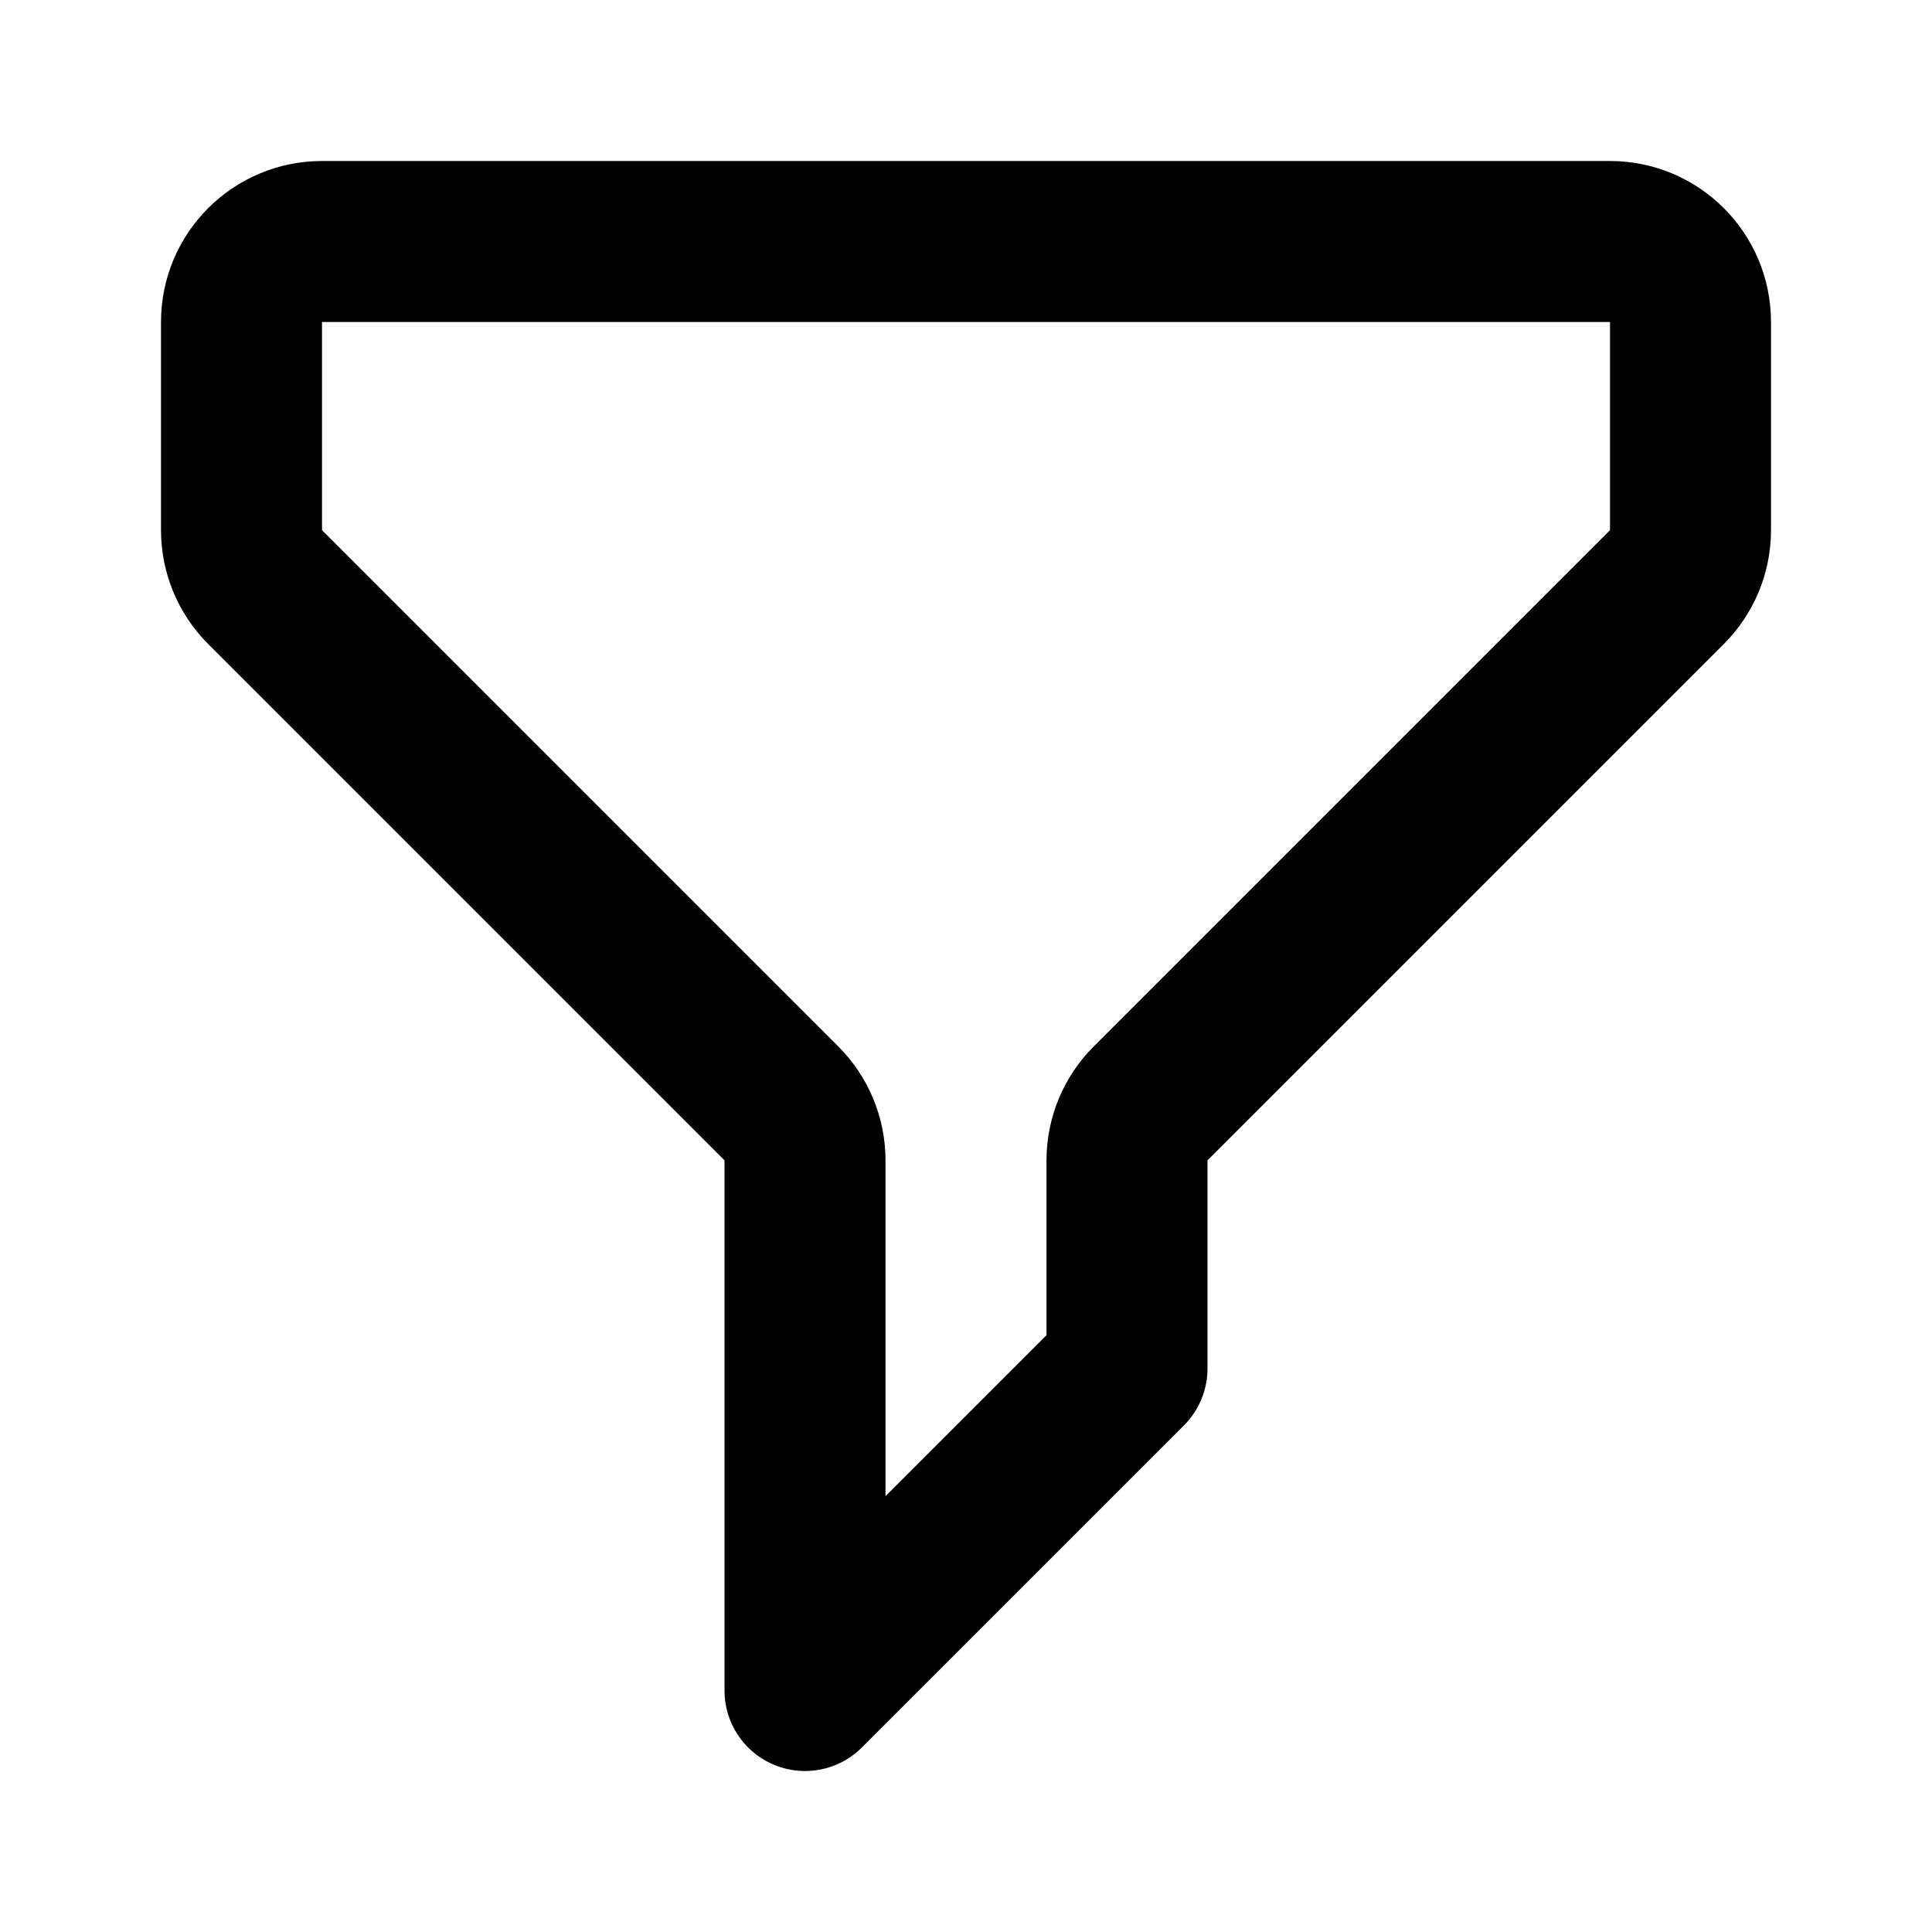
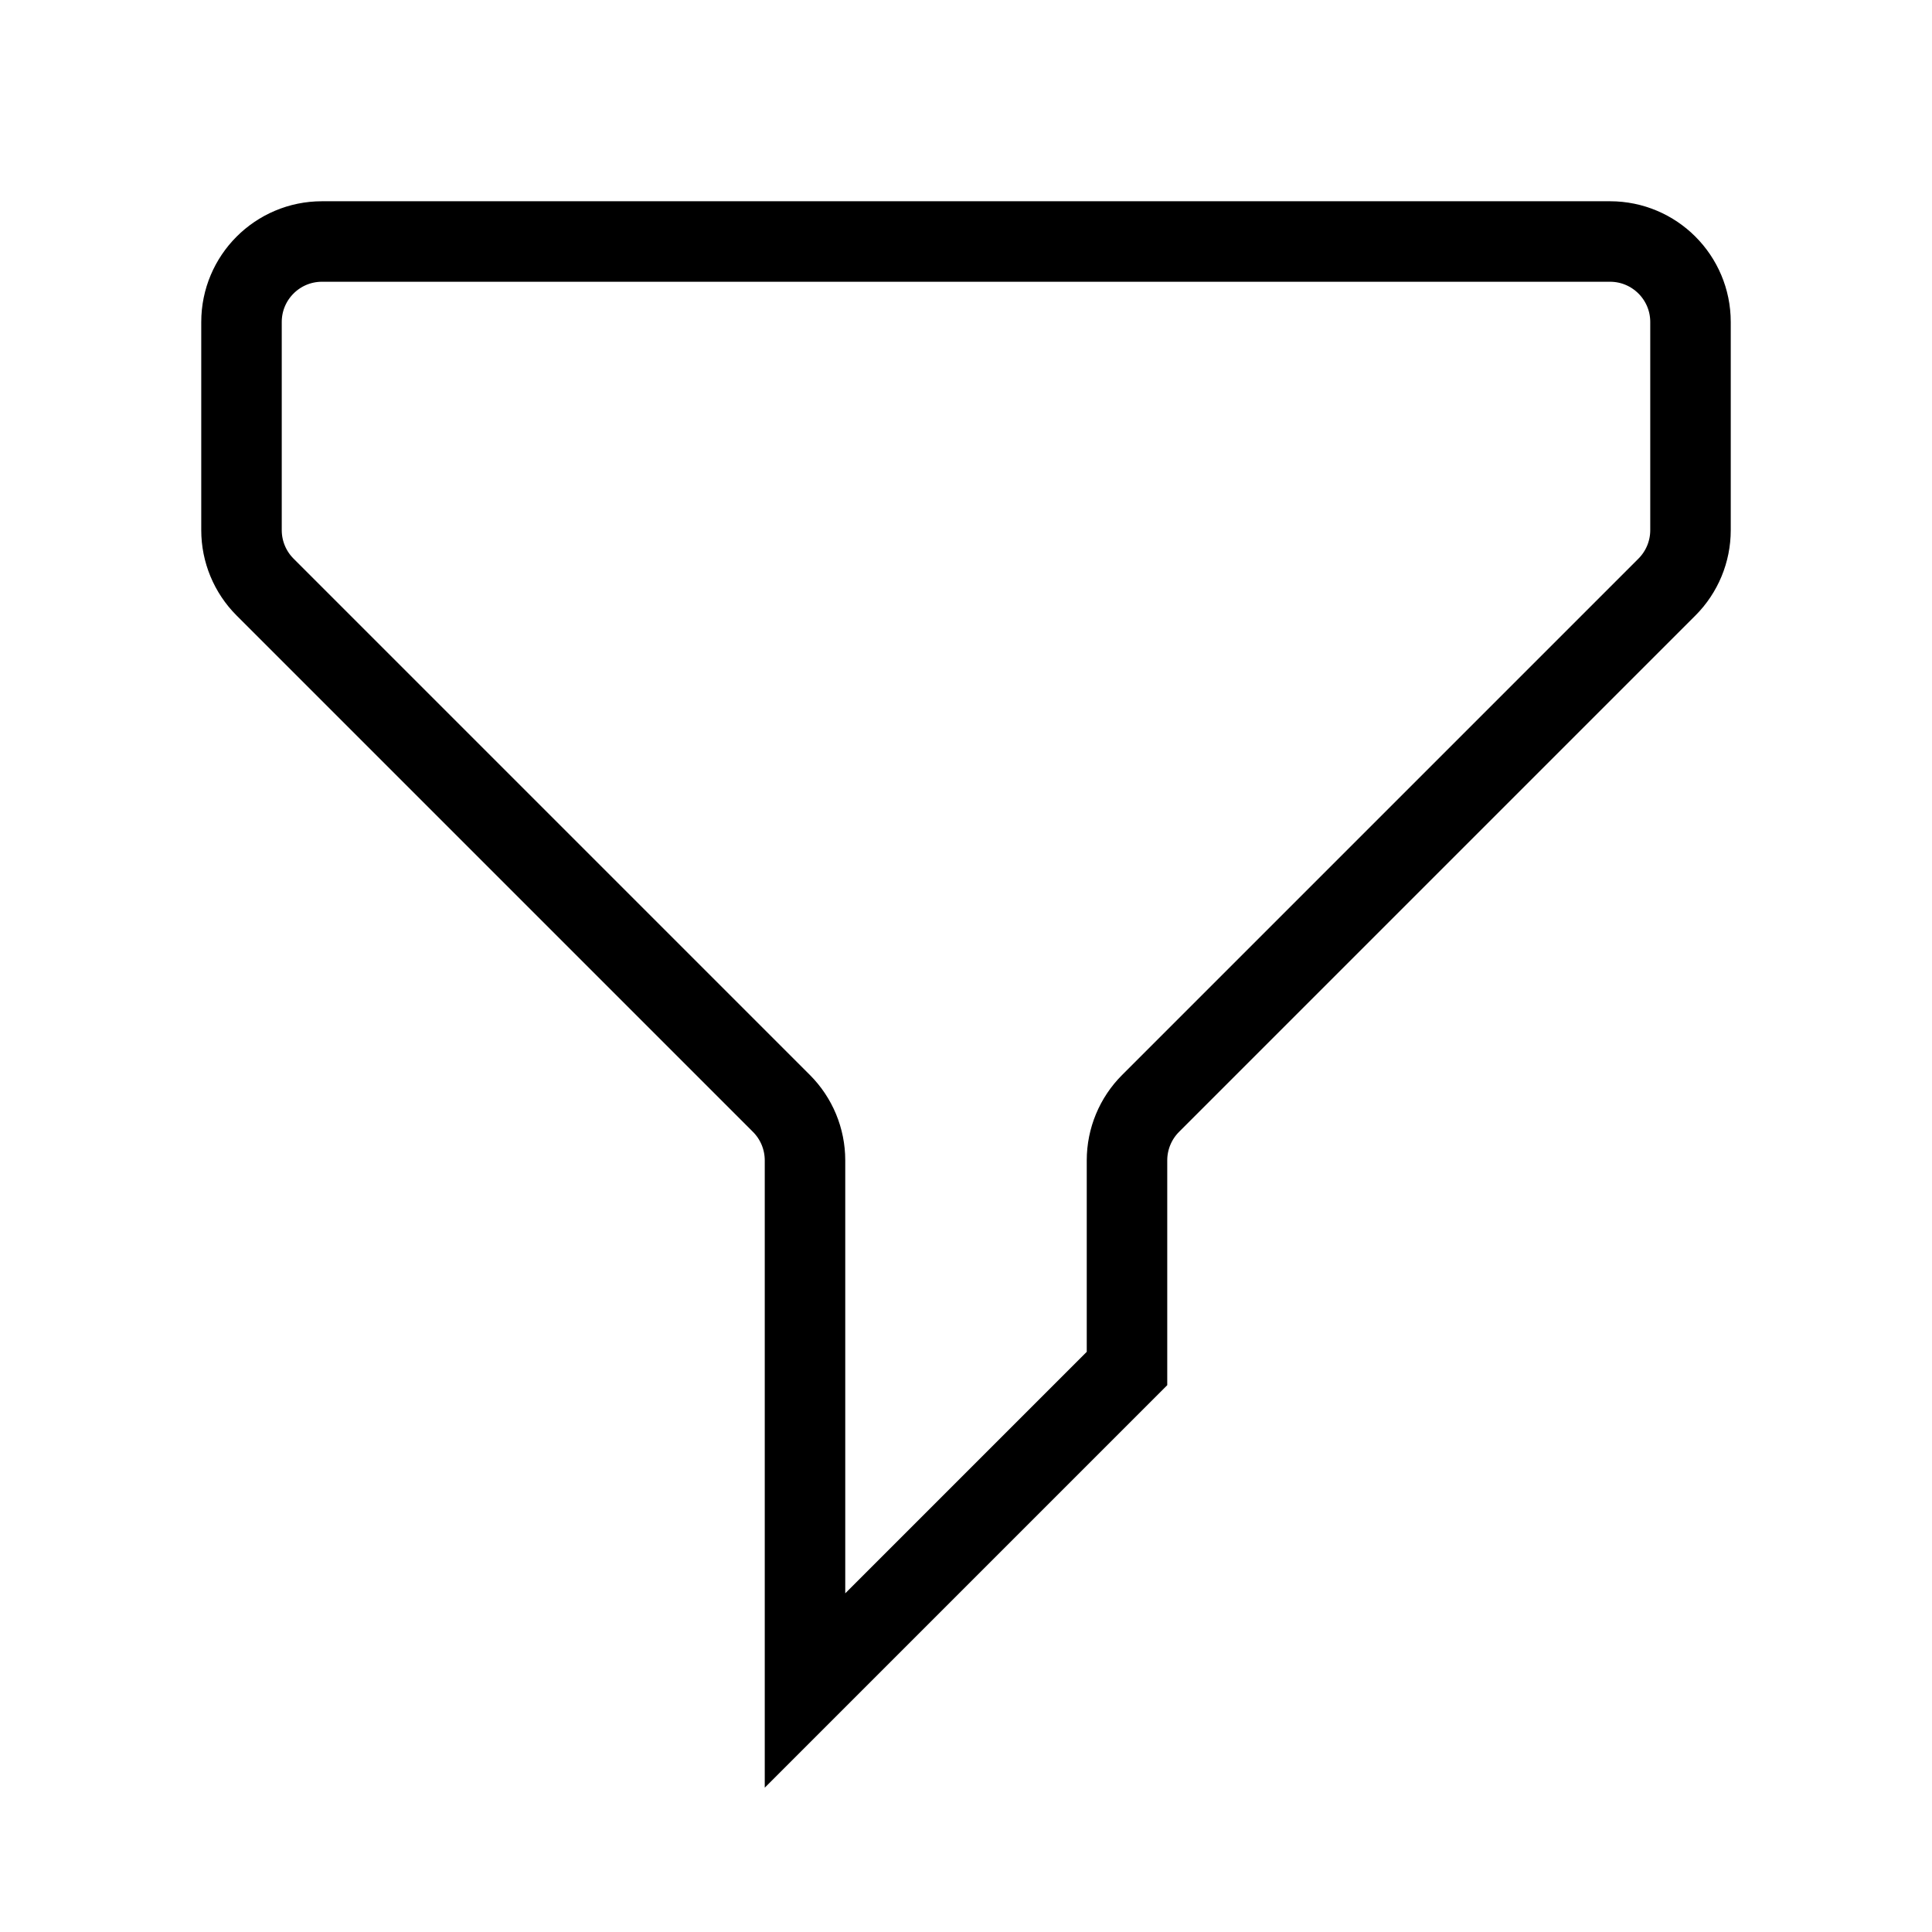
- <svg xmlns="http://www.w3.org/2000/svg" class="h-6 w-6" fill="none" viewBox="0 0 24 24" stroke="currentColor" stroke-width="2">
-   <path stroke-linecap="round" stroke-linejoin="round" d="M3 4a1 1 0 011-1h16a1 1 0 011 1v2.586a1 1 0 01-.293.707l-6.414 6.414a1 1 0 00-.293.707V17l-4 4v-6.586a1 1 0 00-.293-.707L3.293 7.293A1 1 0 013 6.586V4z" />
+ <svg xmlns="http://www.w3.org/2000/svg" class="h-6 w-6" fill="none" viewBox="0 0 24 24" stroke="currentColor" strokeWidth="2">
+   <path strokeLinecap="round" strokeLinejoin="round" d="M3 4a1 1 0 011-1h16a1 1 0 011 1v2.586a1 1 0 01-.293.707l-6.414 6.414a1 1 0 00-.293.707V17l-4 4v-6.586a1 1 0 00-.293-.707L3.293 7.293A1 1 0 013 6.586V4z" />
</svg>
